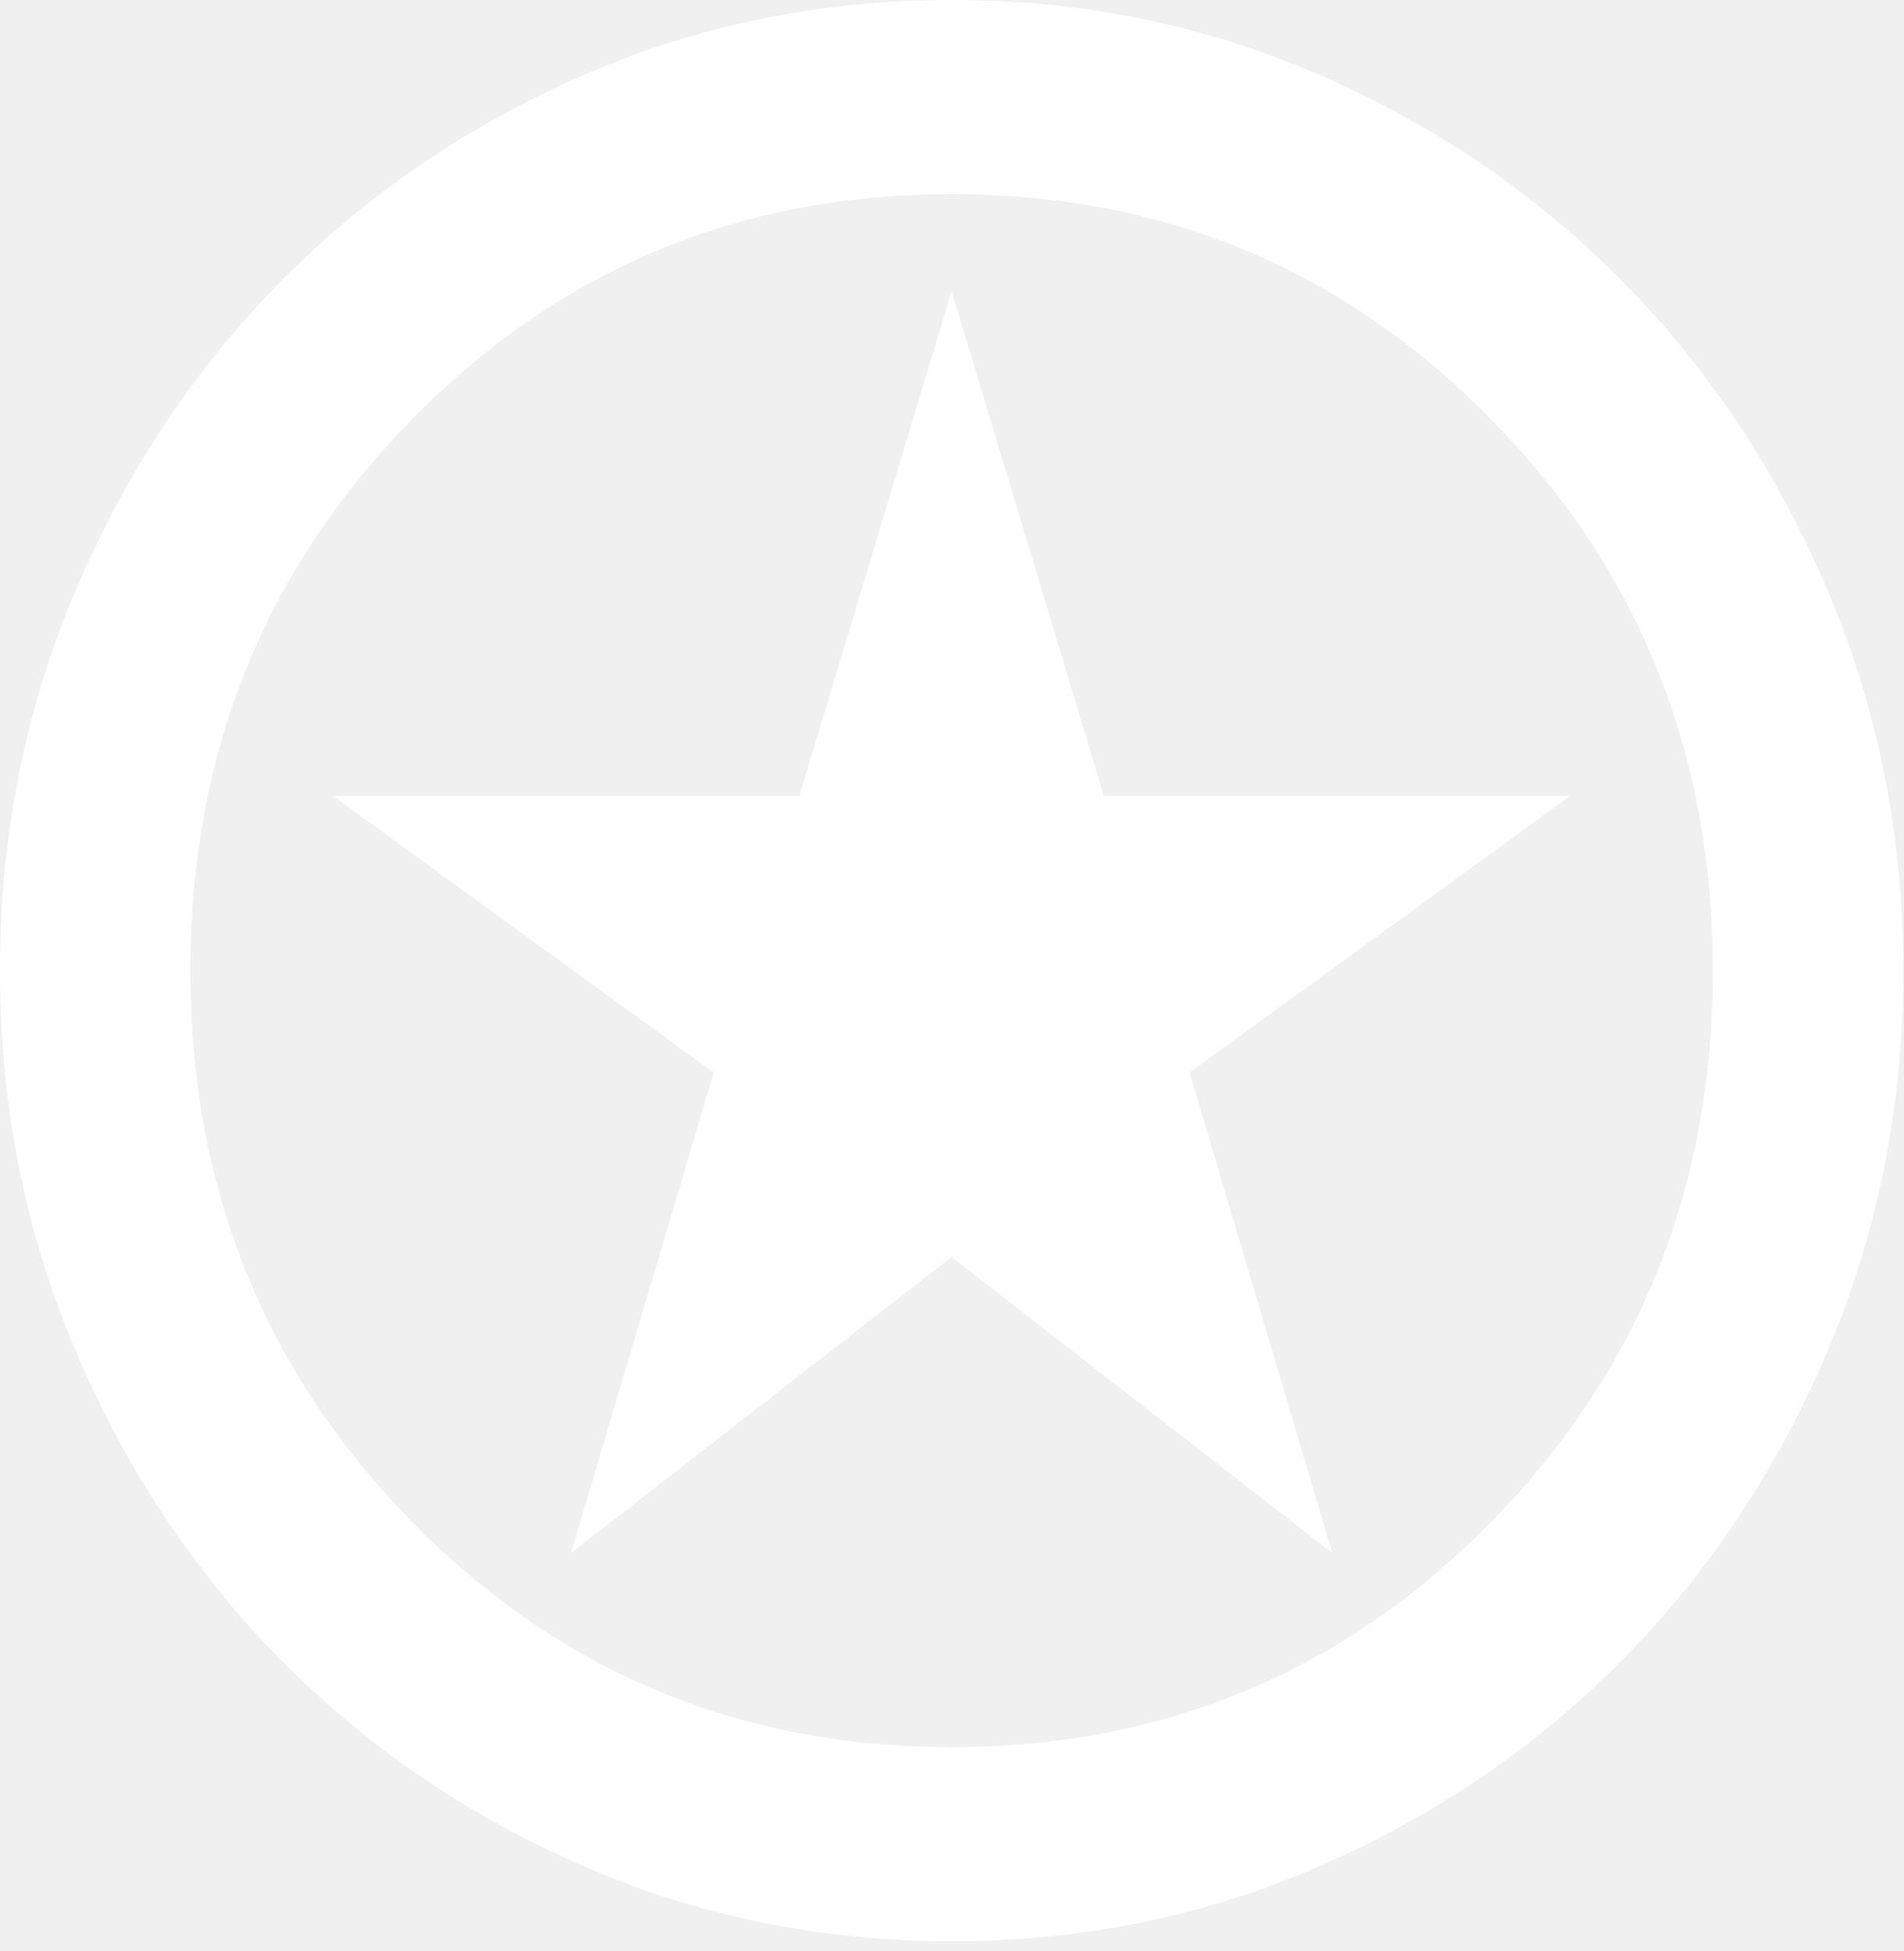
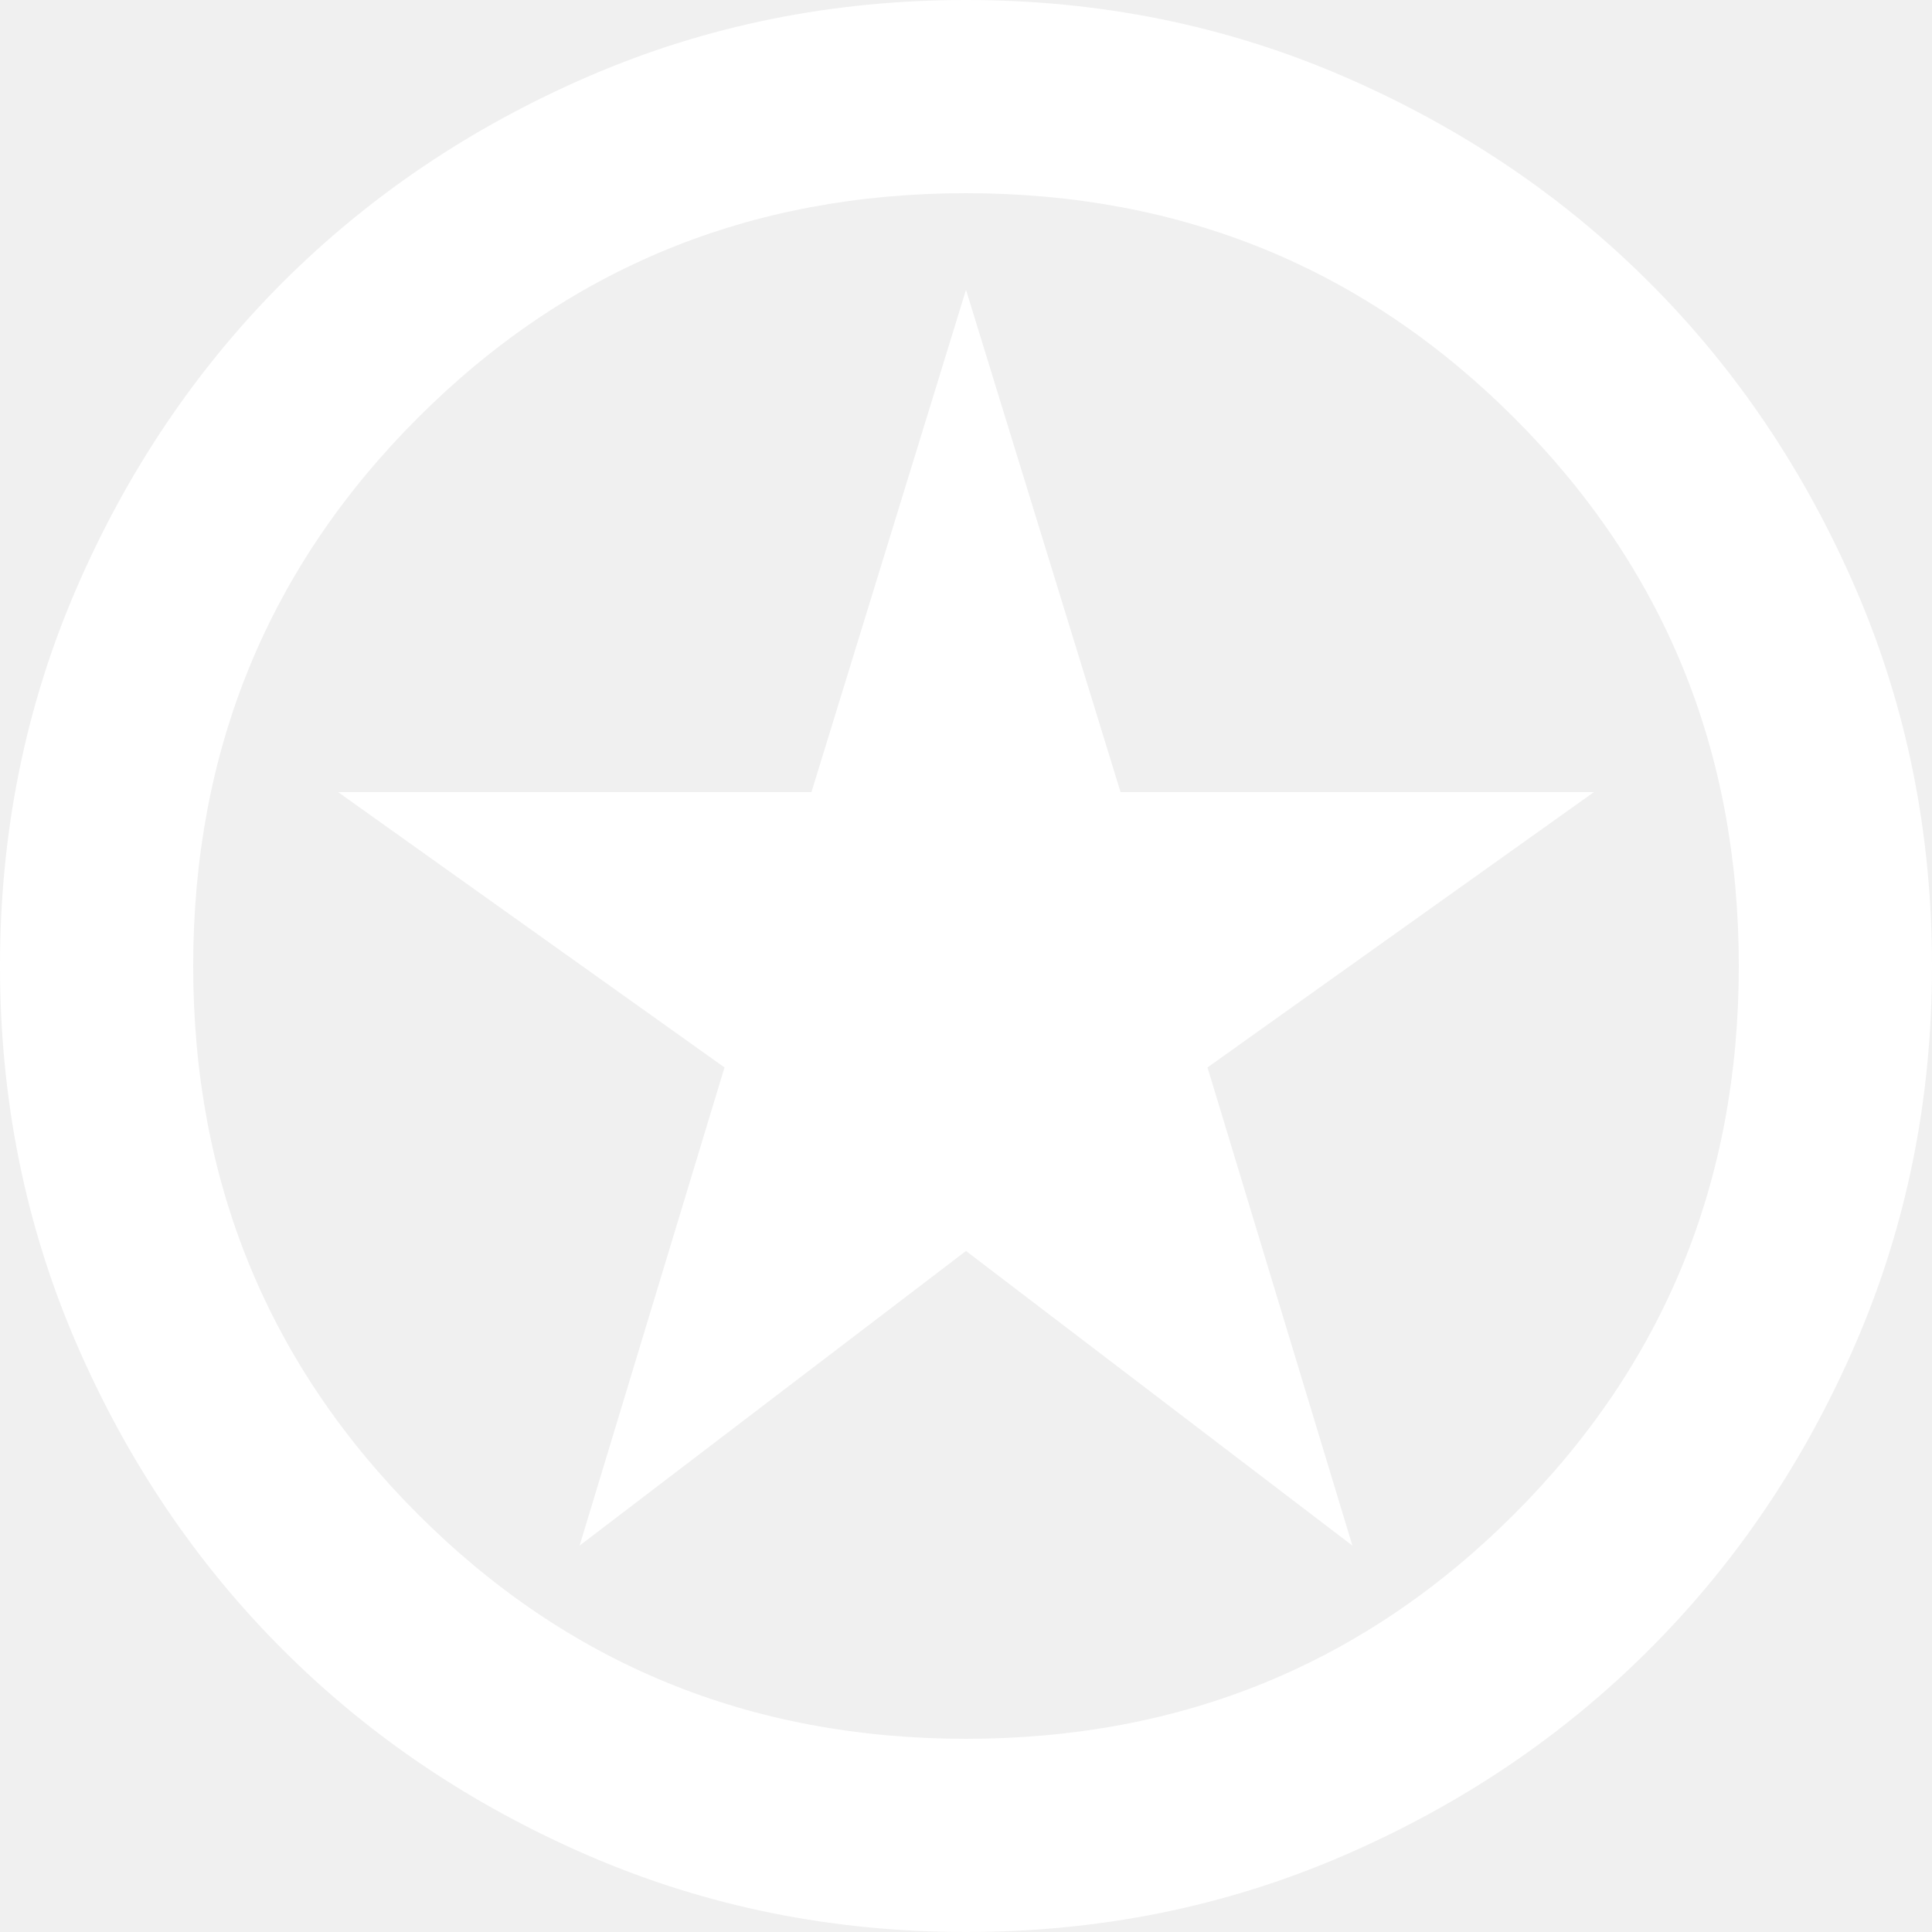
- <svg xmlns="http://www.w3.org/2000/svg" width="40" height="41" viewBox="0 0 40 41" fill="none">
-   <path d="M12 32.636L20 26.415L28 32.636L25 22.539L33 16.726H23.2L20 6.119L16.8 16.726H7L15 22.539L12 32.636ZM20 40.794C17.233 40.794 14.633 40.259 12.2 39.188C9.767 38.117 7.65 36.664 5.85 34.828C4.05 32.993 2.625 30.834 1.575 28.352C0.525 25.87 0 23.219 0 20.397C0 17.576 0.525 14.924 1.575 12.442C2.625 9.961 4.05 7.802 5.85 5.966C7.65 4.13 9.767 2.677 12.2 1.606C14.633 0.535 17.233 0 20 0C22.767 0 25.367 0.535 27.8 1.606C30.233 2.677 32.35 4.13 34.15 5.966C35.95 7.802 37.375 9.961 38.425 12.442C39.475 14.924 40 17.576 40 20.397C40 23.219 39.475 25.87 38.425 28.352C37.375 30.834 35.95 32.993 34.15 34.828C32.35 36.664 30.233 38.117 27.8 39.188C25.367 40.259 22.767 40.794 20 40.794ZM20 36.715C24.467 36.715 28.25 35.134 31.35 31.973C34.45 28.811 36 24.953 36 20.397C36 15.842 34.45 11.983 31.35 8.822C28.25 5.66 24.467 4.079 20 4.079C15.533 4.079 11.75 5.66 8.65 8.822C5.55 11.983 4 15.842 4 20.397C4 24.953 5.55 28.811 8.65 31.973C11.75 35.134 15.533 36.715 20 36.715Z" fill="white" />
+ <svg xmlns="http://www.w3.org/2000/svg" width="22" height="22" viewBox="0 0 22 22" fill="none">
+   <path d="M6.6 17.6L11 14.245L15.4 17.6L13.75 12.155L18.15 9.02H12.76L11 3.3L9.24 9.02H3.85L8.25 12.155L6.6 17.6ZM11 22C9.478 22 8.048 21.711 6.71 21.134C5.372 20.556 4.207 19.773 3.217 18.782C2.228 17.793 1.444 16.628 0.866 15.29C0.289 13.952 0 12.522 0 11C0 9.478 0.289 8.048 0.866 6.71C1.444 5.372 2.228 4.207 3.217 3.217C4.207 2.228 5.372 1.444 6.71 0.866C8.048 0.289 9.478 0 11 0C12.522 0 13.952 0.289 15.29 0.866C16.628 1.444 17.793 2.228 18.782 3.217C19.773 4.207 20.556 5.372 21.134 6.71C21.711 8.048 22 9.478 22 11C22 12.522 21.711 13.952 21.134 15.29C20.556 16.628 19.773 17.793 18.782 18.782C17.793 19.773 16.628 20.556 15.29 21.134C13.952 21.711 12.522 22 11 22ZM11 19.8C13.457 19.8 15.537 18.948 17.242 17.242C18.948 15.537 19.8 13.457 19.8 11C19.8 8.543 18.948 6.463 17.242 4.758C15.537 3.053 13.457 2.2 11 2.2C8.543 2.2 6.463 3.053 4.758 4.758C3.053 6.463 2.2 8.543 2.2 11C2.2 13.457 3.053 15.537 4.758 17.242C6.463 18.948 8.543 19.8 11 19.8Z" fill="white" />
</svg>
